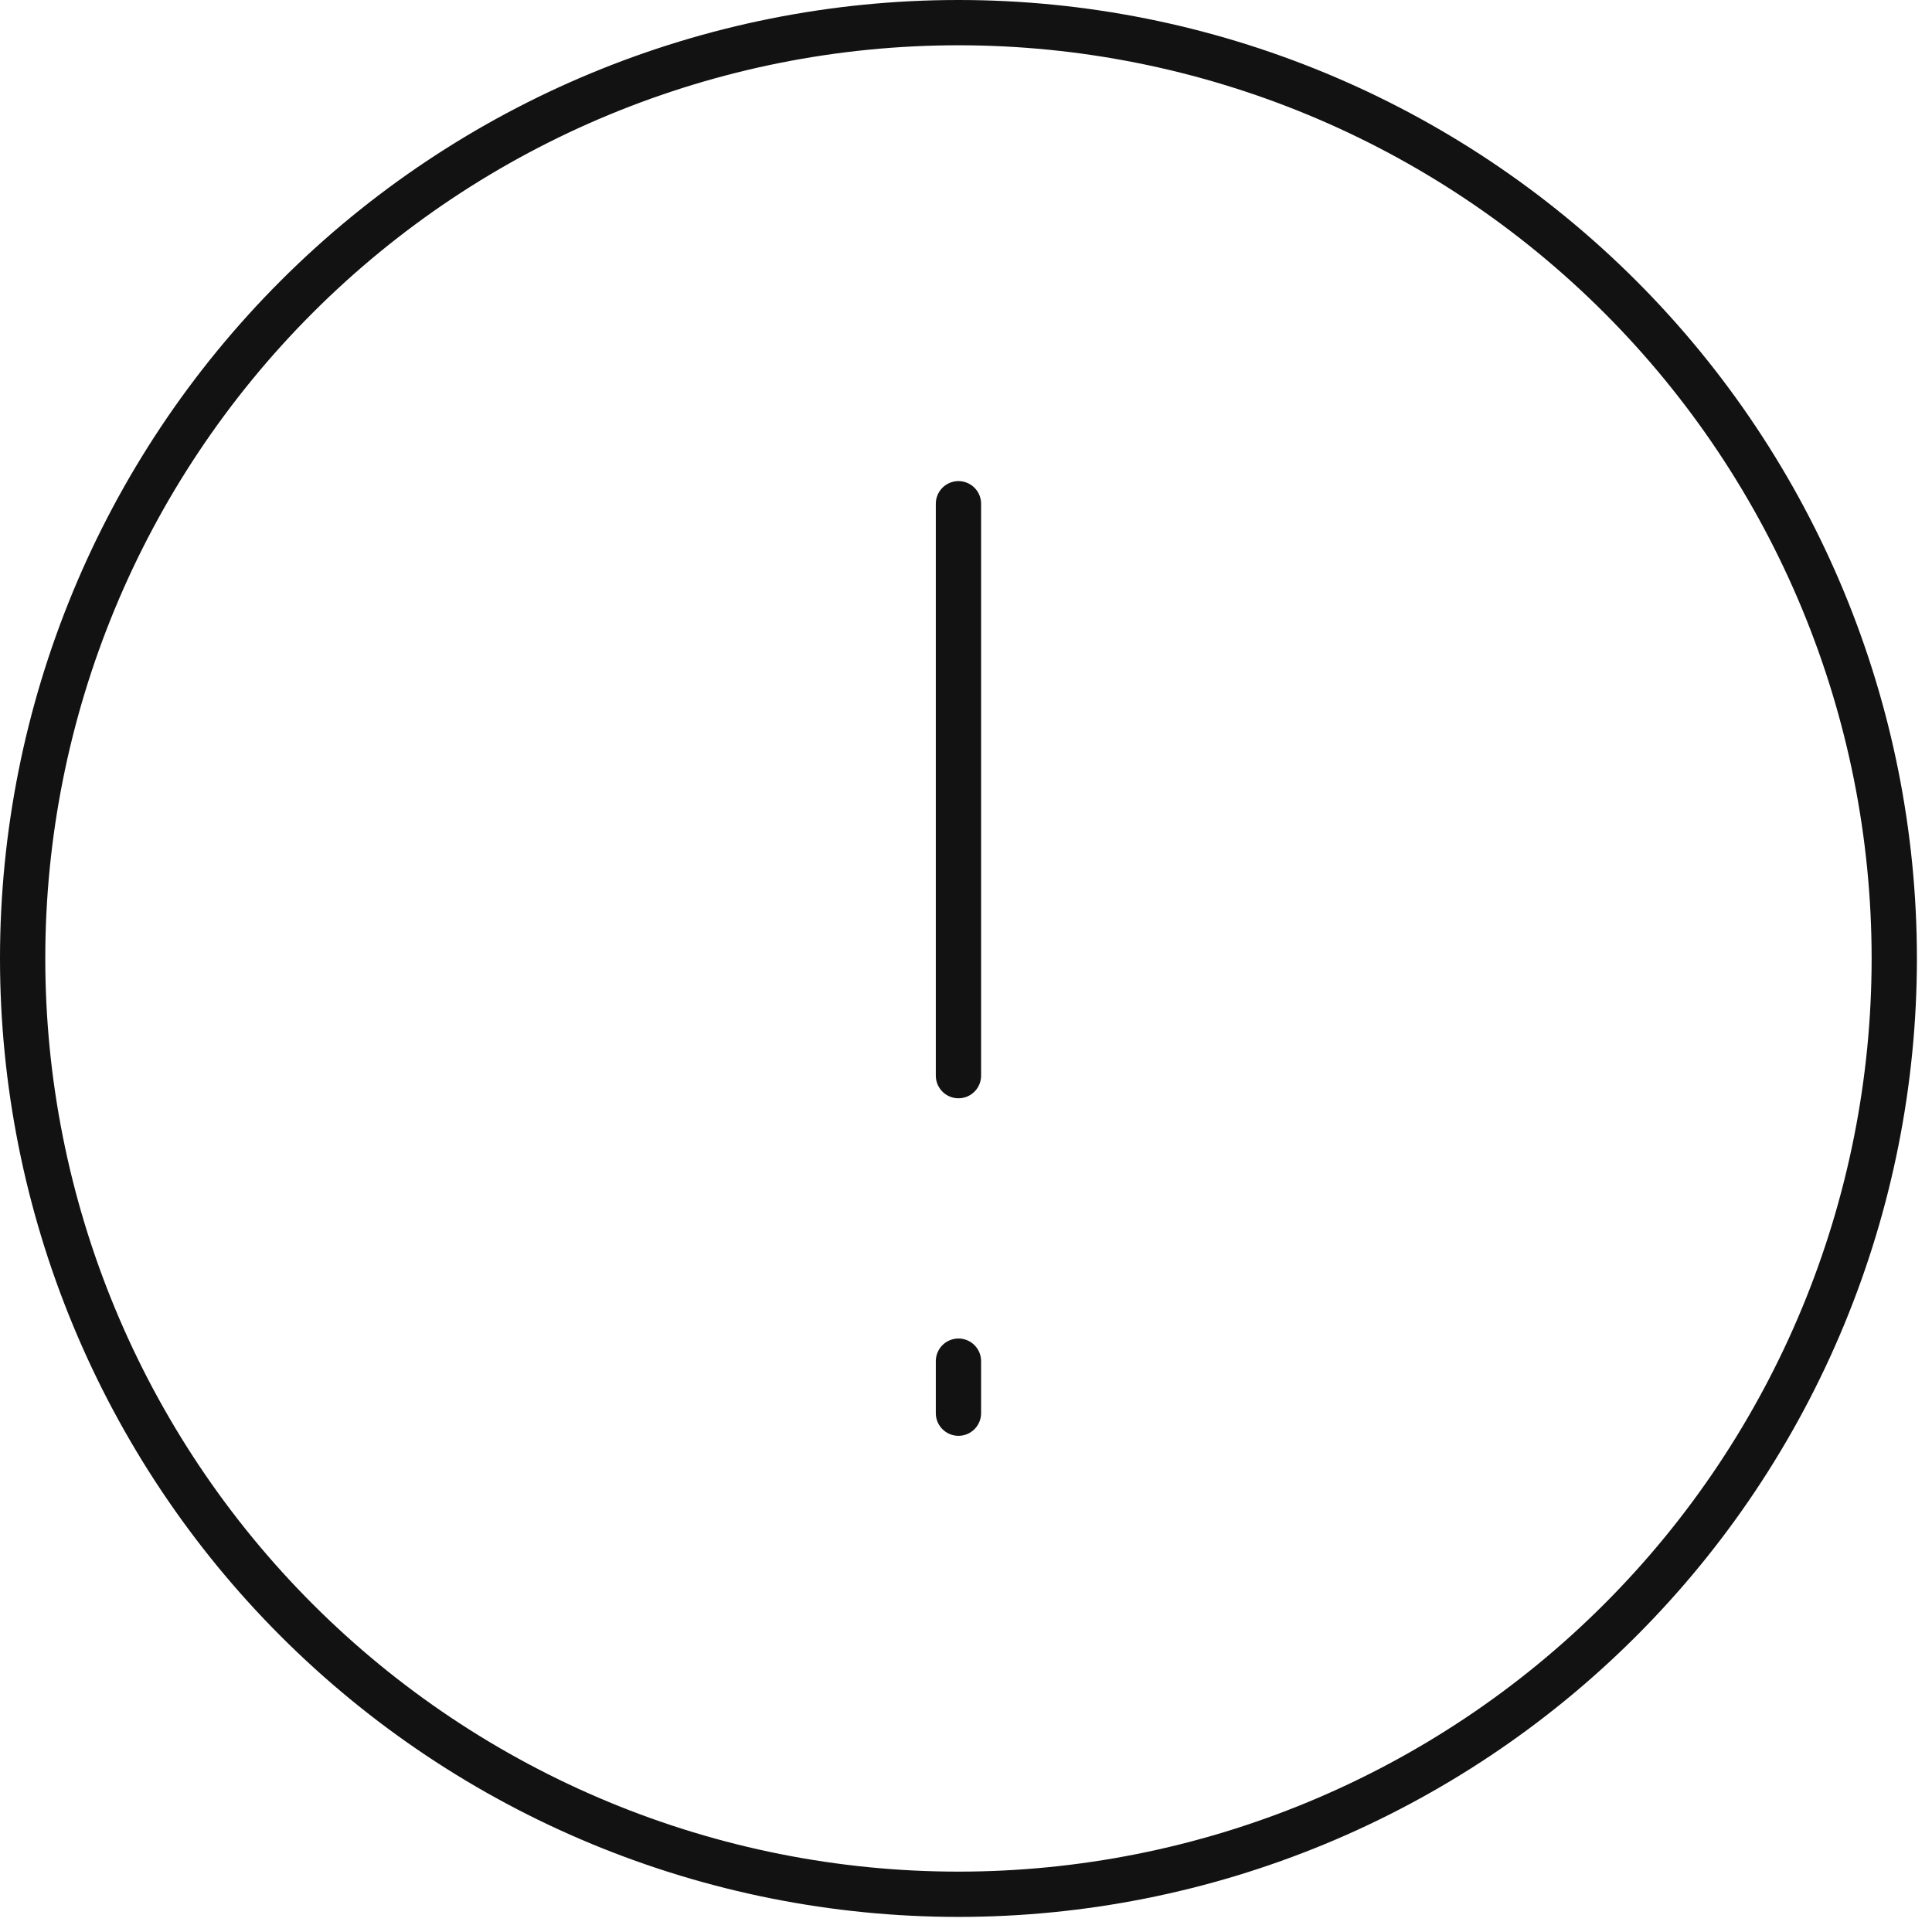
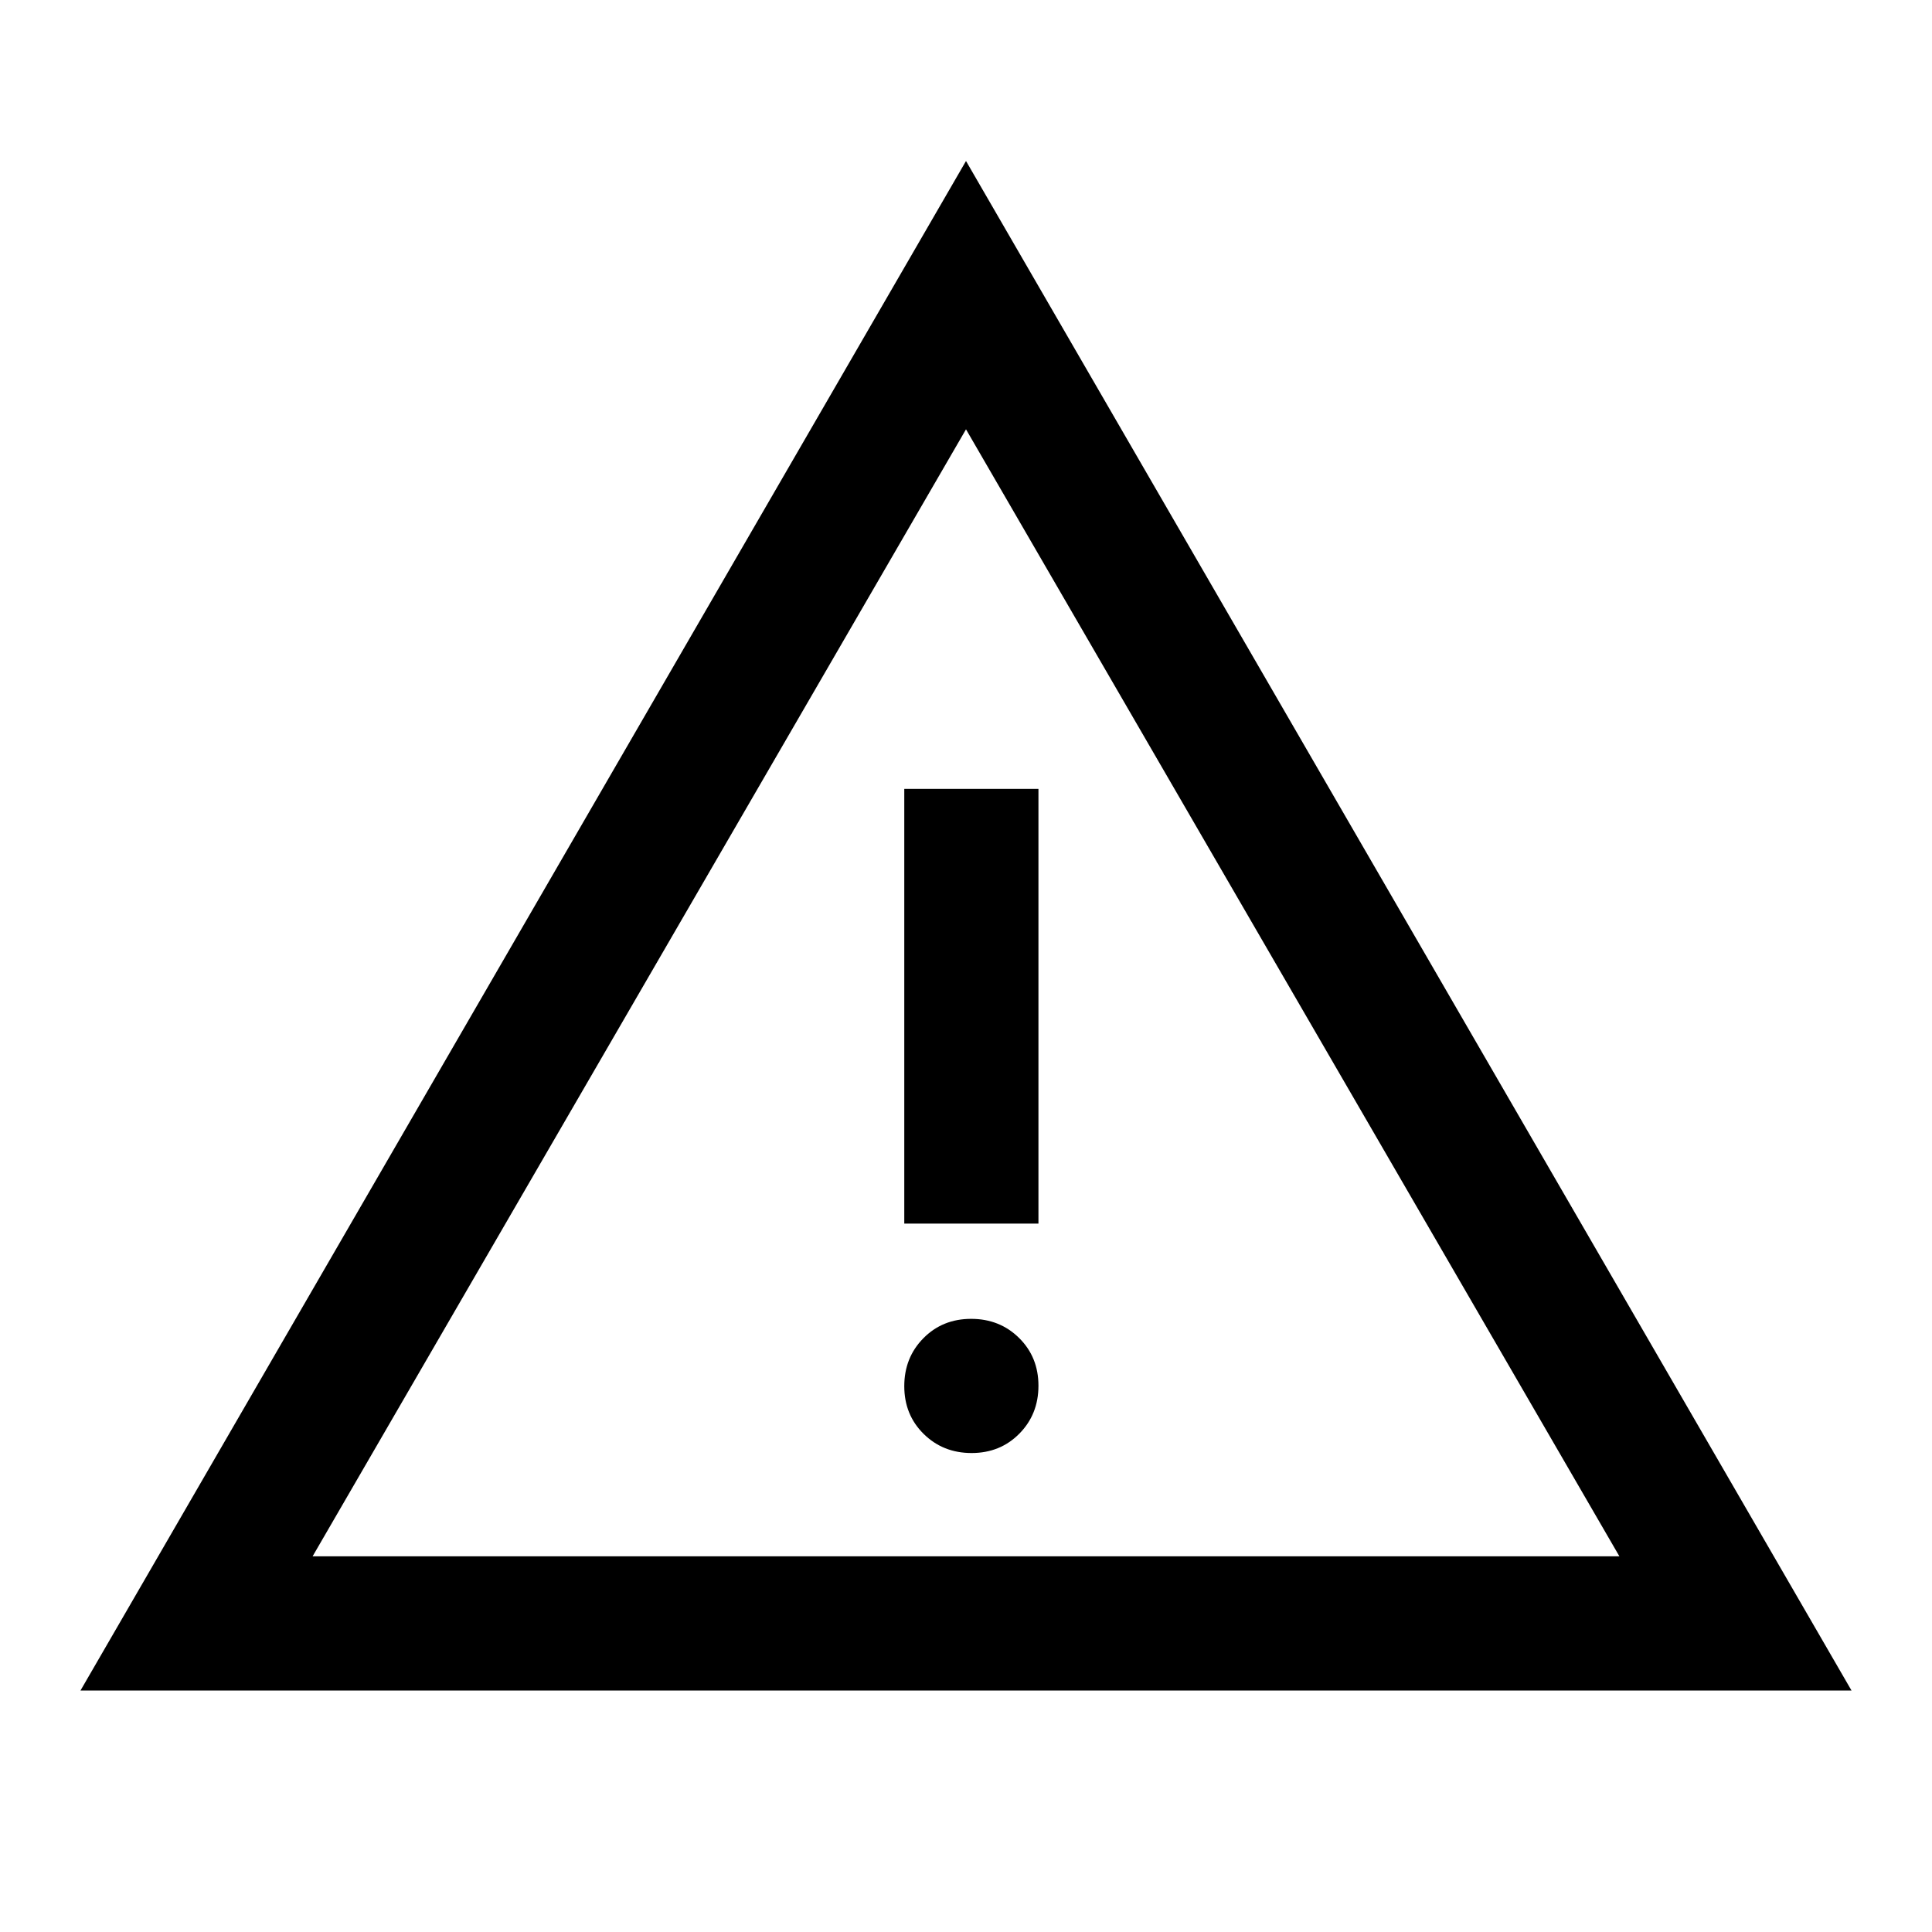
- <svg xmlns="http://www.w3.org/2000/svg" width="64" height="64" viewBox="0 0 64 64" fill="none">
-   <path d="M31.75 16.687V35.632M31.75 46.813V45.09M62.75 31.75C62.75 35.821 61.948 39.852 60.39 43.613C58.832 47.374 56.549 50.792 53.67 53.67C50.792 56.549 47.374 58.832 43.613 60.39C39.852 61.948 35.821 62.75 31.75 62.75C27.679 62.75 23.648 61.948 19.887 60.39C16.126 58.832 12.708 56.549 9.83 53.67C6.951 50.792 4.668 47.374 3.11 43.613C1.552 39.852 0.75 35.821 0.75 31.75C0.75 23.528 4.016 15.643 9.83 9.83C15.643 4.016 23.528 0.75 31.75 0.75C39.972 0.75 47.857 4.016 53.67 9.83C59.484 15.643 62.75 23.528 62.75 31.75Z" stroke="#121212" stroke-width="1.5" stroke-linecap="round" stroke-linejoin="round" />
+ <svg xmlns="http://www.w3.org/2000/svg" height="40px" viewBox="0 -960 960 960" width="40px" fill="currentColor">
+   <path d="m40-120 440-760 440 760H40Zm115.33-66.67h649.34L480-746.67l-324.67 560Zm351.17-60.95q9.5-9.61 9.5-23.83 0-14.22-9.62-23.72-9.61-9.5-23.83-9.5-14.22 0-23.72 9.62-9.5 9.62-9.5 23.83 0 14.22 9.62 23.72 9.62 9.5 23.83 9.5 14.22 0 23.72-9.62ZM449.33-352H516v-216h-66.67v216ZM480-466.67Z" />
</svg>
